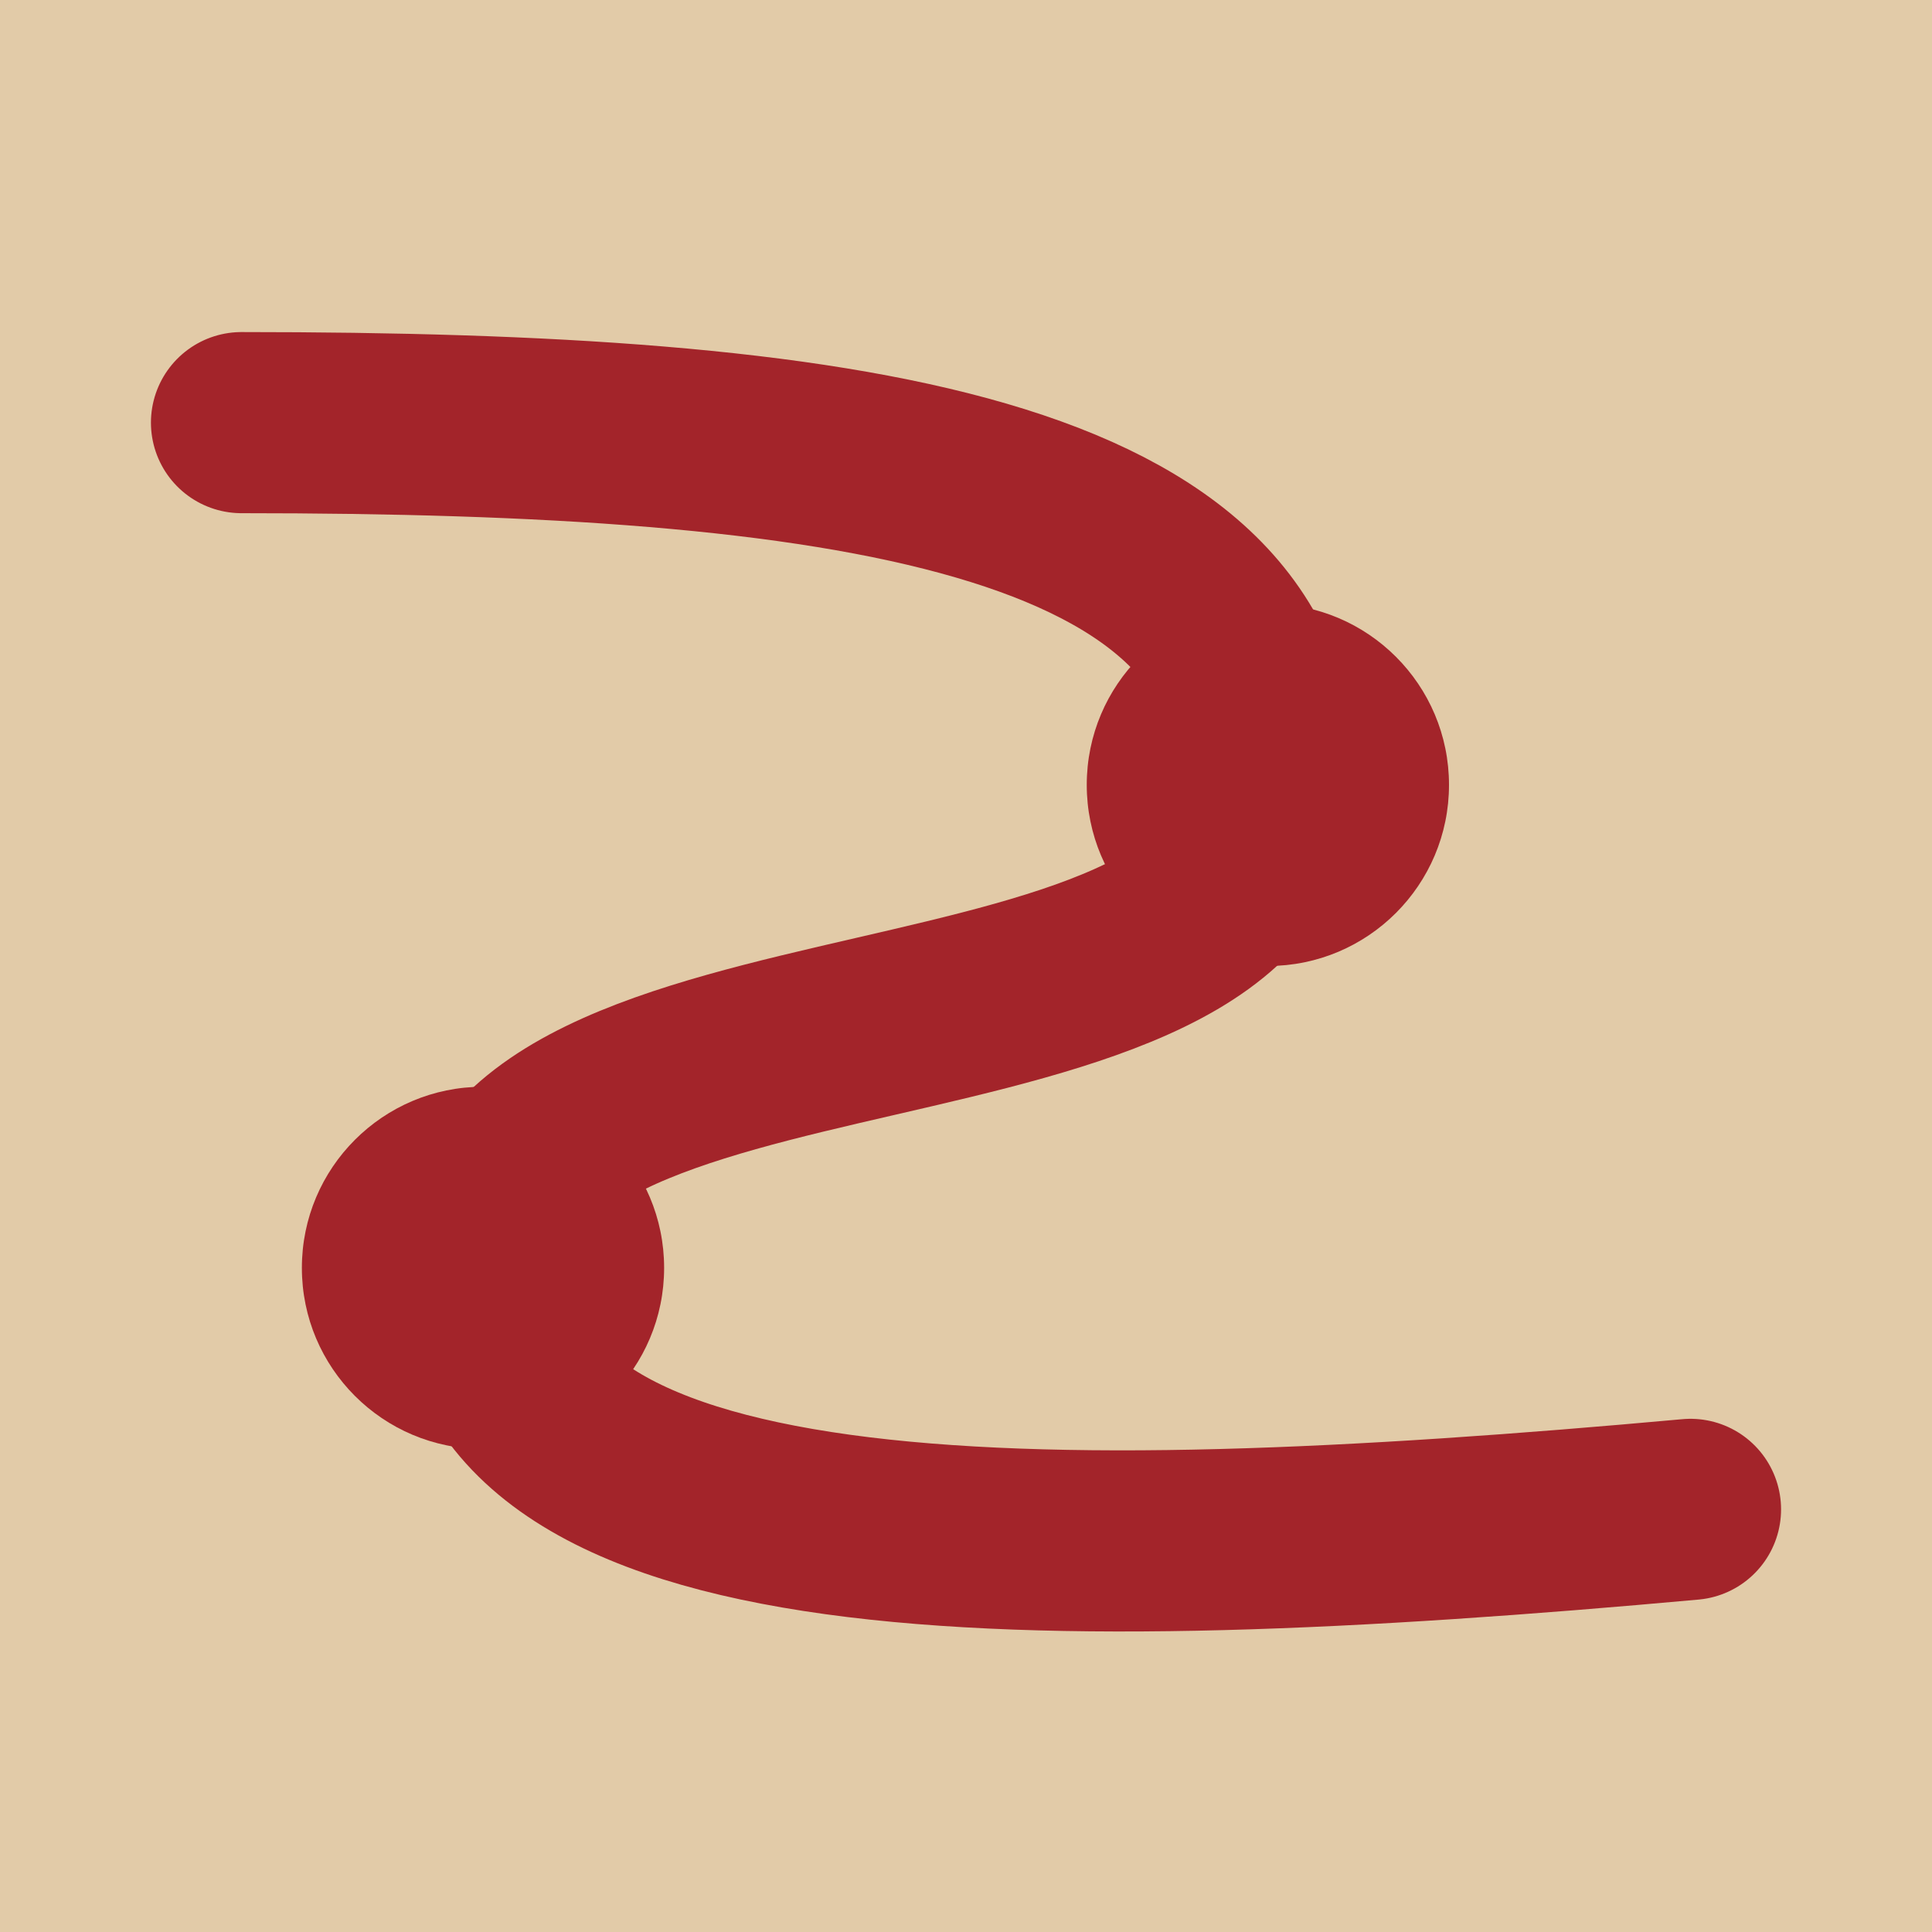
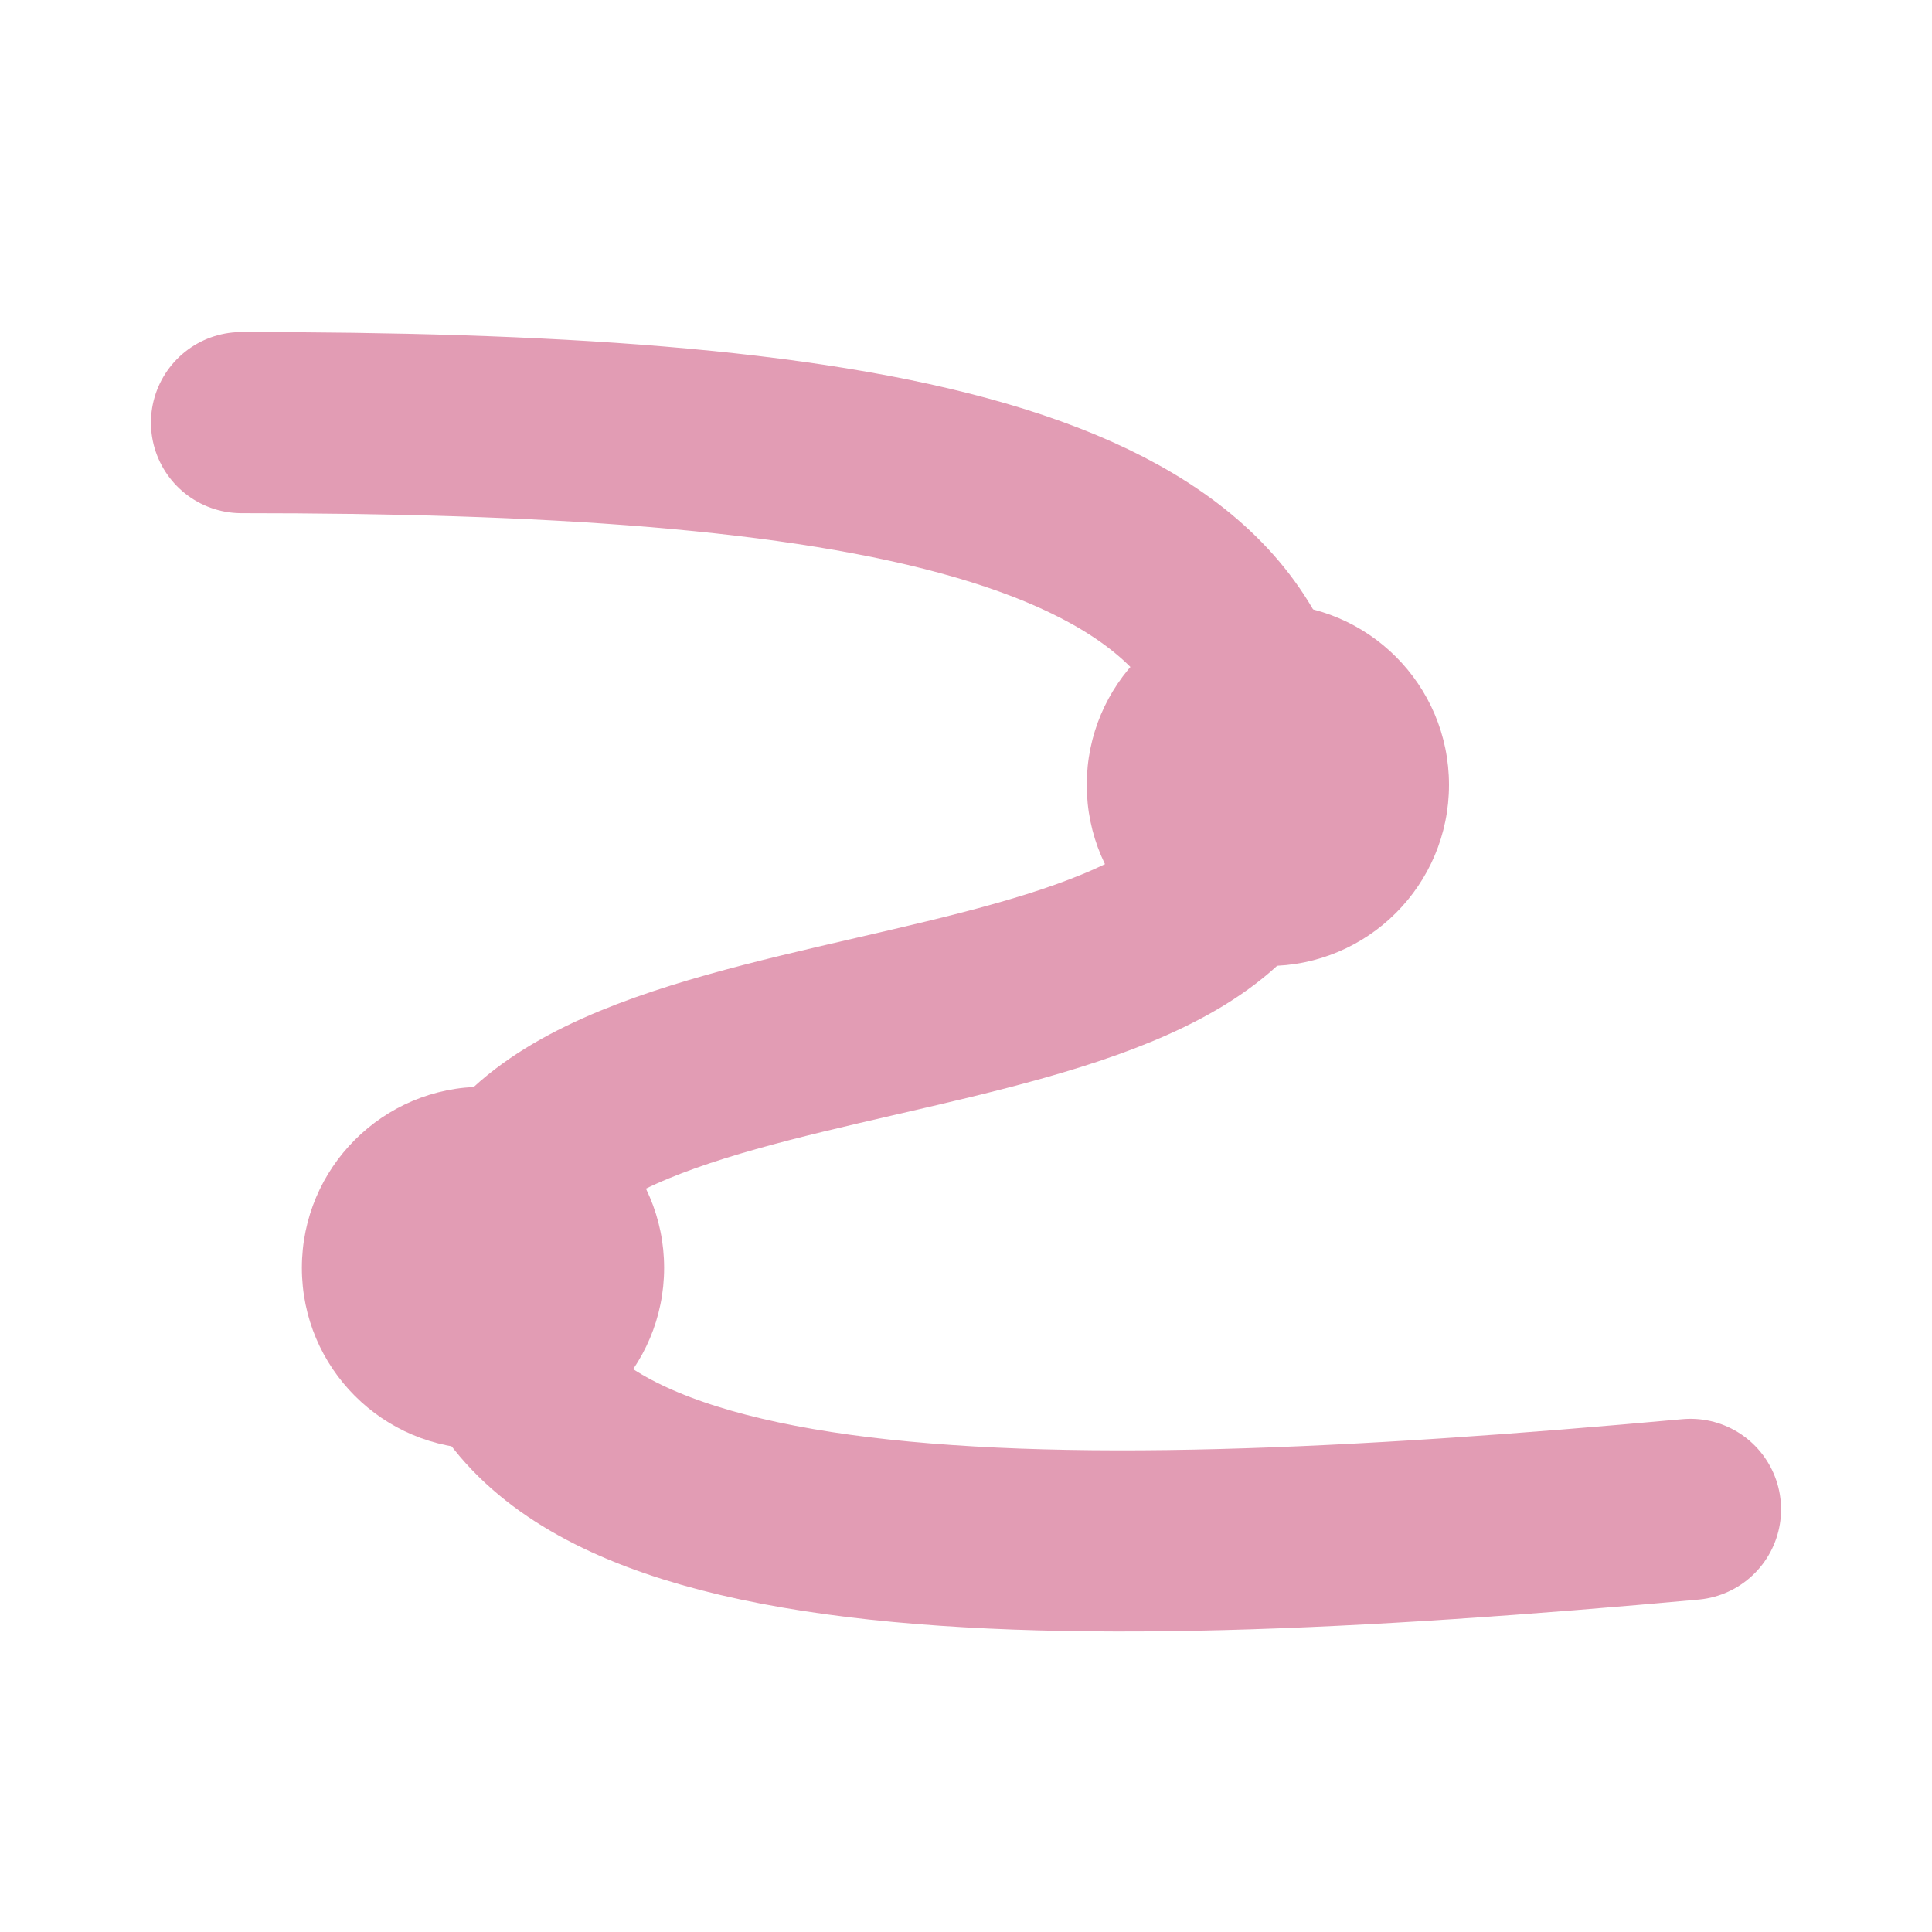
<svg xmlns="http://www.w3.org/2000/svg" viewBox="0 0 64 64">
-   <rect width="64" height="64" fill="#E2CBA8" />
-   <path d="M8 14c20 0 34 2 34 12S16 32 16 42s18 10 40 8" fill="none" stroke="#A3242A" stroke-width="6" stroke-linecap="round" />
-   <circle cx="42" cy="26" r="6" fill="#A3242A" />
-   <circle cx="16" cy="42" r="6" fill="#A3242A" />
+   <rect width="64" height="64" fill="#FFFFFF" />
+   <path d="M8 14c20 0 34 2 34 12S16 32 16 42s18 10 40 8" fill="none" stroke="#E29CB4" stroke-width="6" stroke-linecap="round" />
+   <circle cx="42" cy="26" r="6" fill="#E29CB4" />
+   <circle cx="16" cy="42" r="6" fill="#E29CB4" />
</svg>
